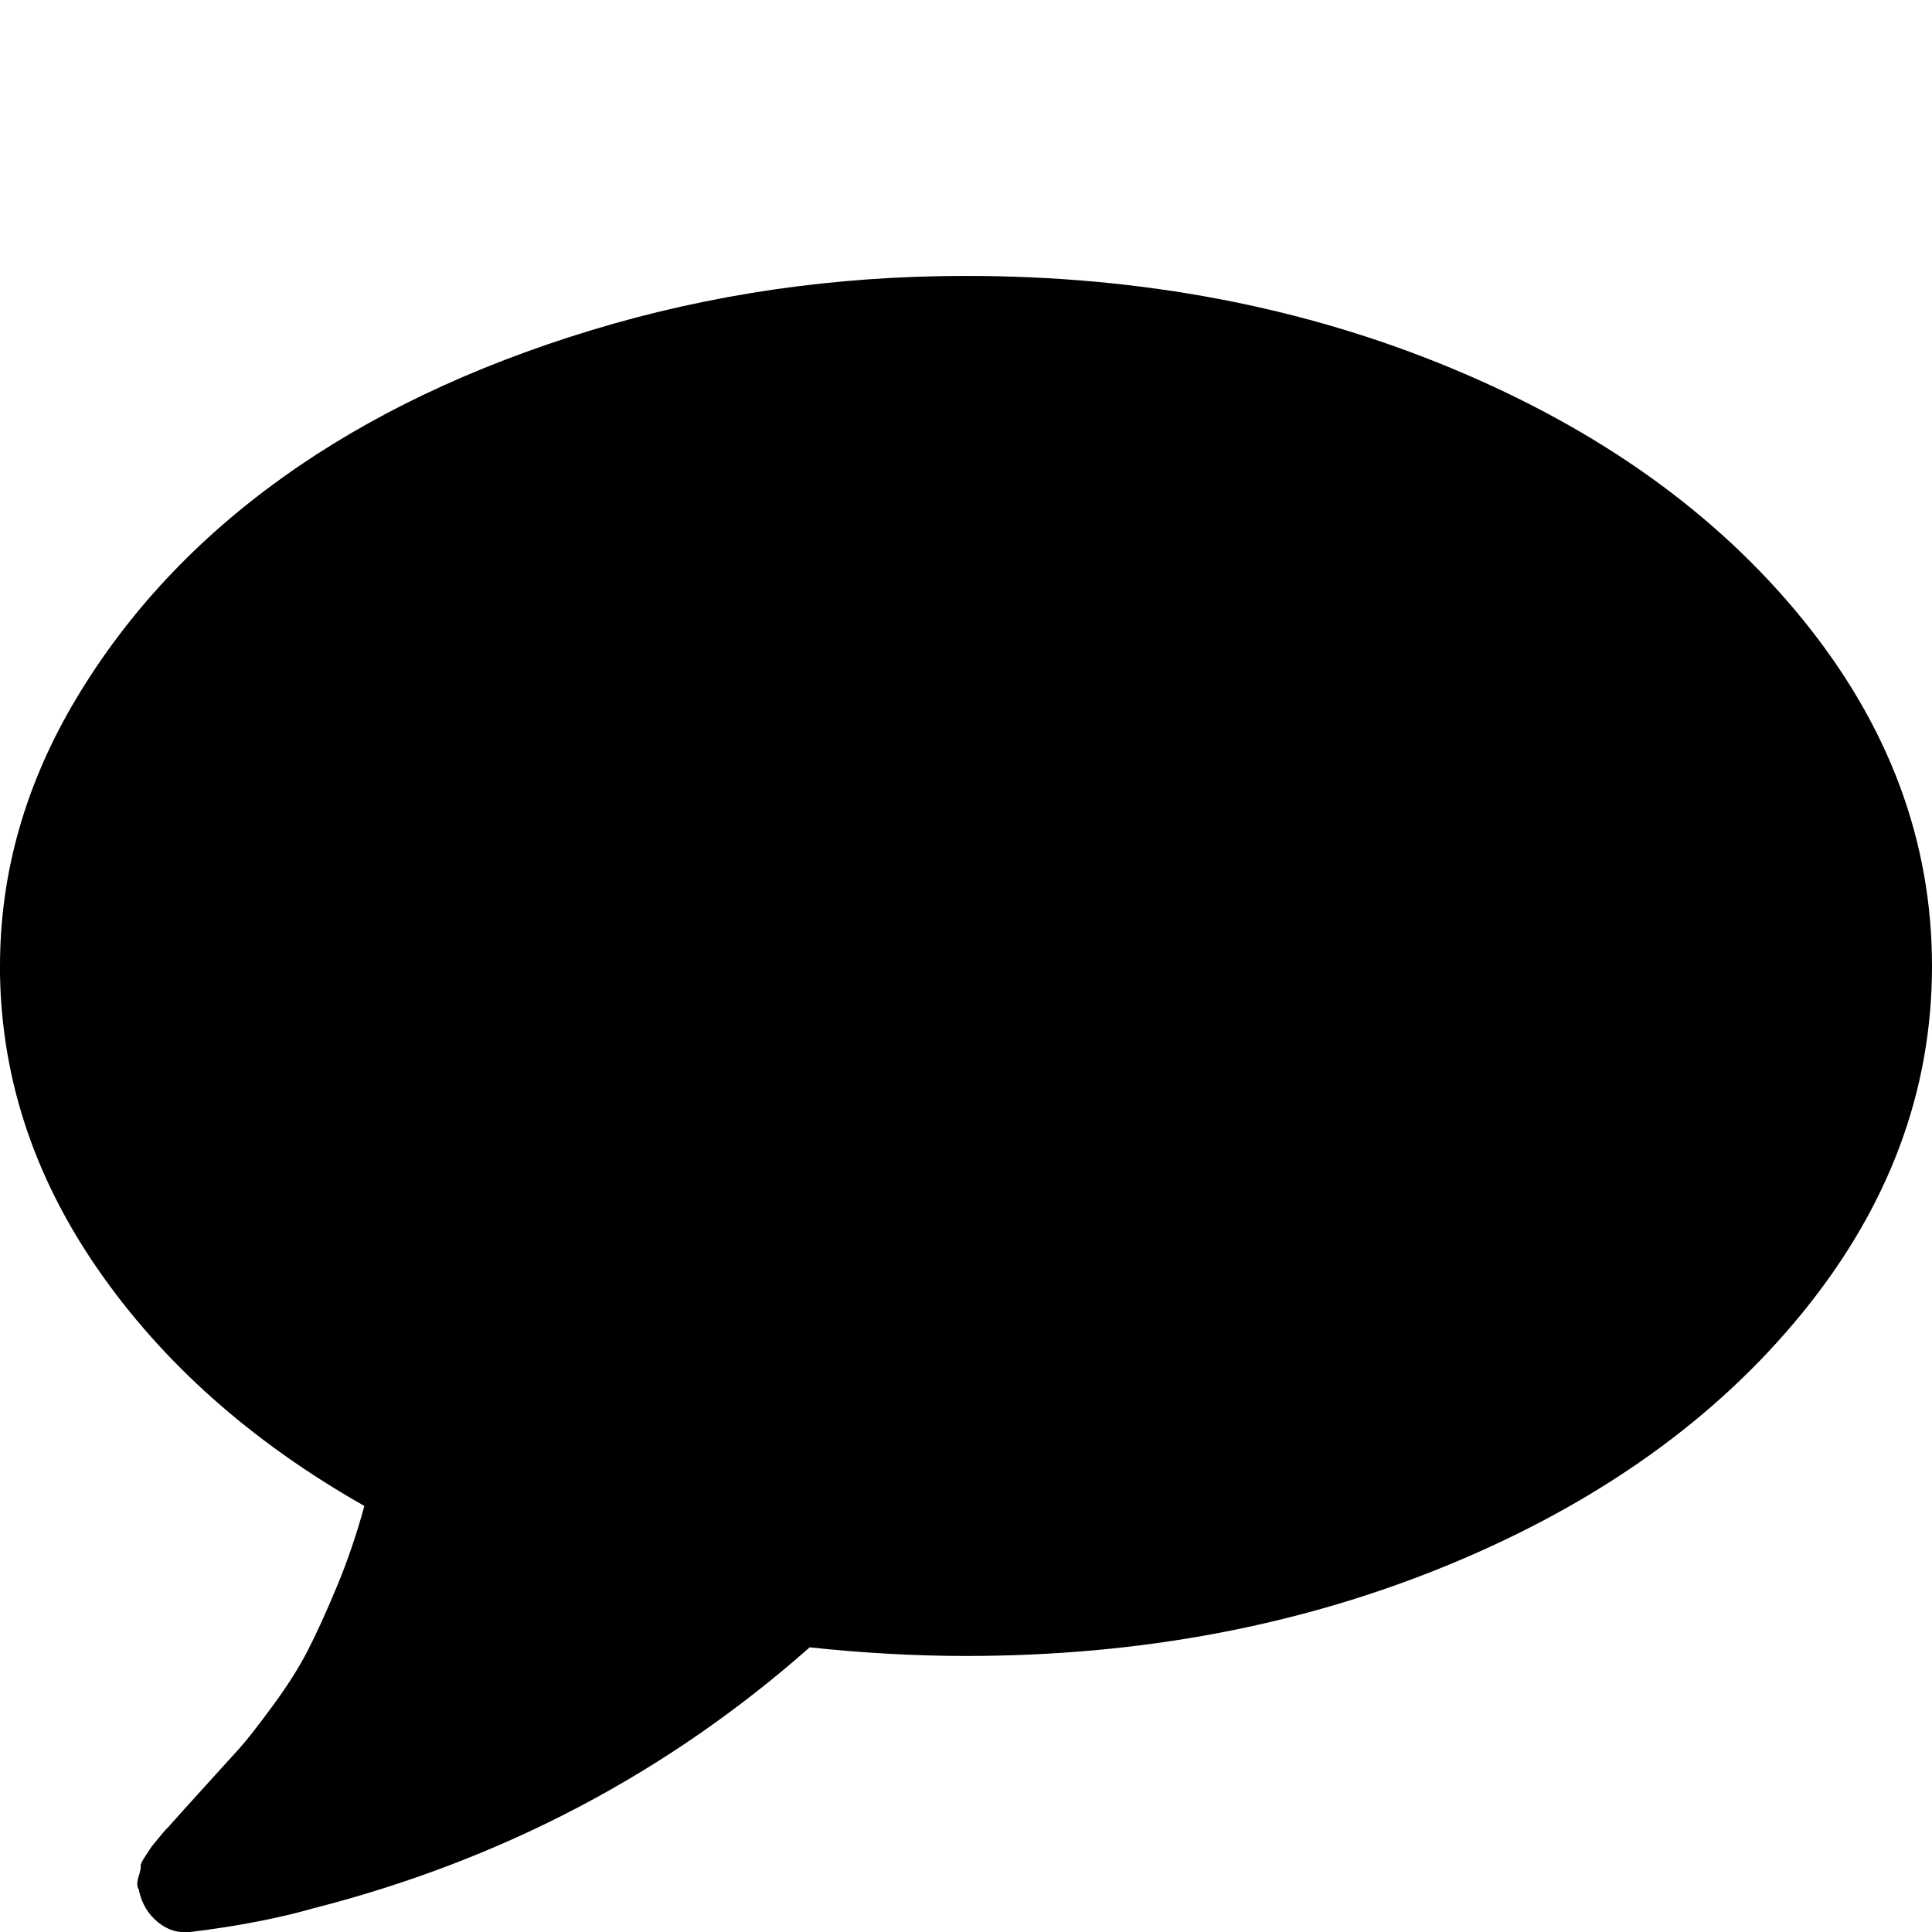
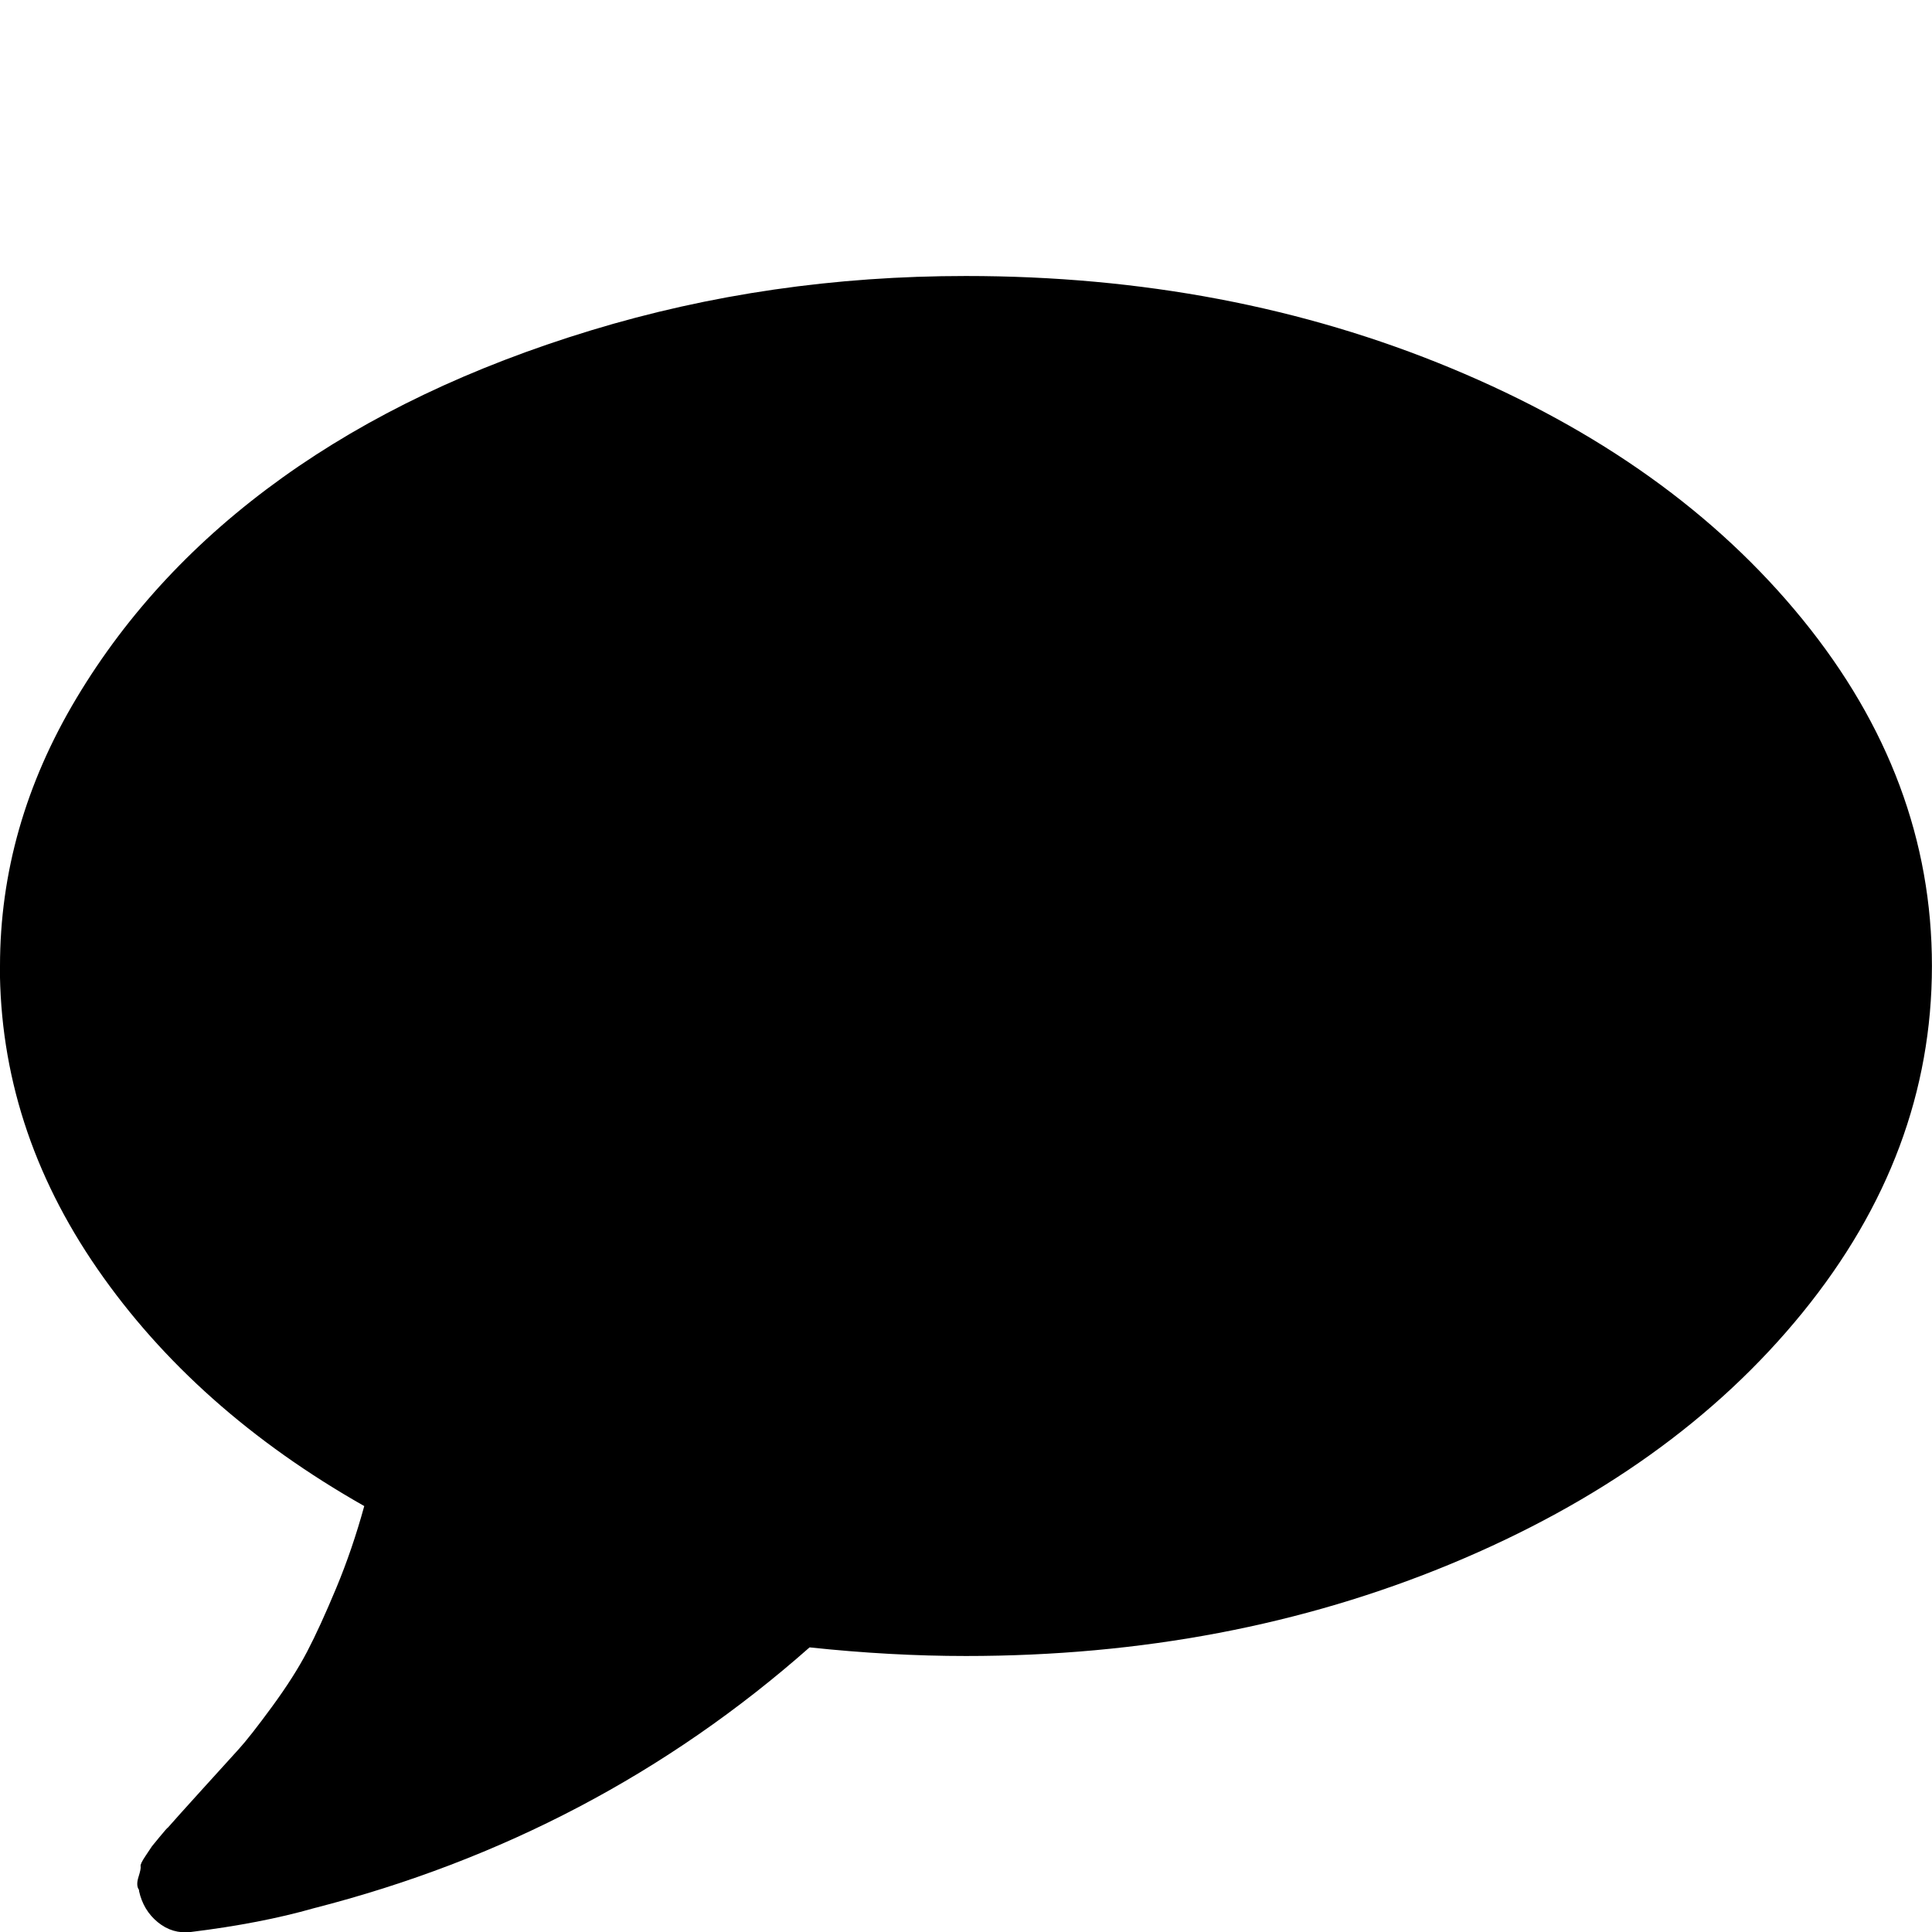
- <svg xmlns="http://www.w3.org/2000/svg" version="1.1" width="32" height="32" viewBox="0 0 32 32">
-   <path fill="#000000" d="M0 16q0-2.321 1.268-4.438t3.411-3.652 5.107-2.438 6.214-0.902q4.357 0 8.036 1.527t5.821 4.161 2.143 5.741-2.143 5.741-5.821 4.161-8.036 1.527q-1.25 0-2.589-0.143-3.536 3.125-8.214 4.321-0.875 0.25-2.036 0.393-0.304 0.036-0.545-0.161t-0.313-0.518v-0.018q-0.054-0.071-0.009-0.214t0.036-0.179 0.080-0.17l0.107-0.161t0.125-0.152 0.143-0.161q0.125-0.143 0.554-0.616t0.616-0.679 0.554-0.705 0.58-0.911 0.482-1.054 0.464-1.357q-2.804-1.589-4.42-3.929t-1.616-5.018z" />
+ <svg xmlns="http://www.w3.org/2000/svg" version="1.1" width="28" height="28" viewBox="0 0 28 28">
+   <path d="M0 14q0-2.031 1.109-3.883t2.984-3.195 4.469-2.133 5.437-0.789q3.813 0 7.031 1.336t5.094 3.641 1.875 5.023-1.875 5.023-5.094 3.641-7.031 1.336q-1.094 0-2.266-0.125-3.094 2.734-7.187 3.781-0.766 0.219-1.781 0.344-0.266 0.031-0.477-0.141t-0.273-0.453v-0.016q-0.047-0.063-0.008-0.187t0.031-0.156 0.070-0.148l0.094-0.141t0.109-0.133 0.125-0.141q0.109-0.125 0.484-0.539t0.539-0.594 0.484-0.617 0.508-0.797 0.422-0.922 0.406-1.188q-2.453-1.391-3.867-3.437t-1.414-4.391z" />
</svg>
